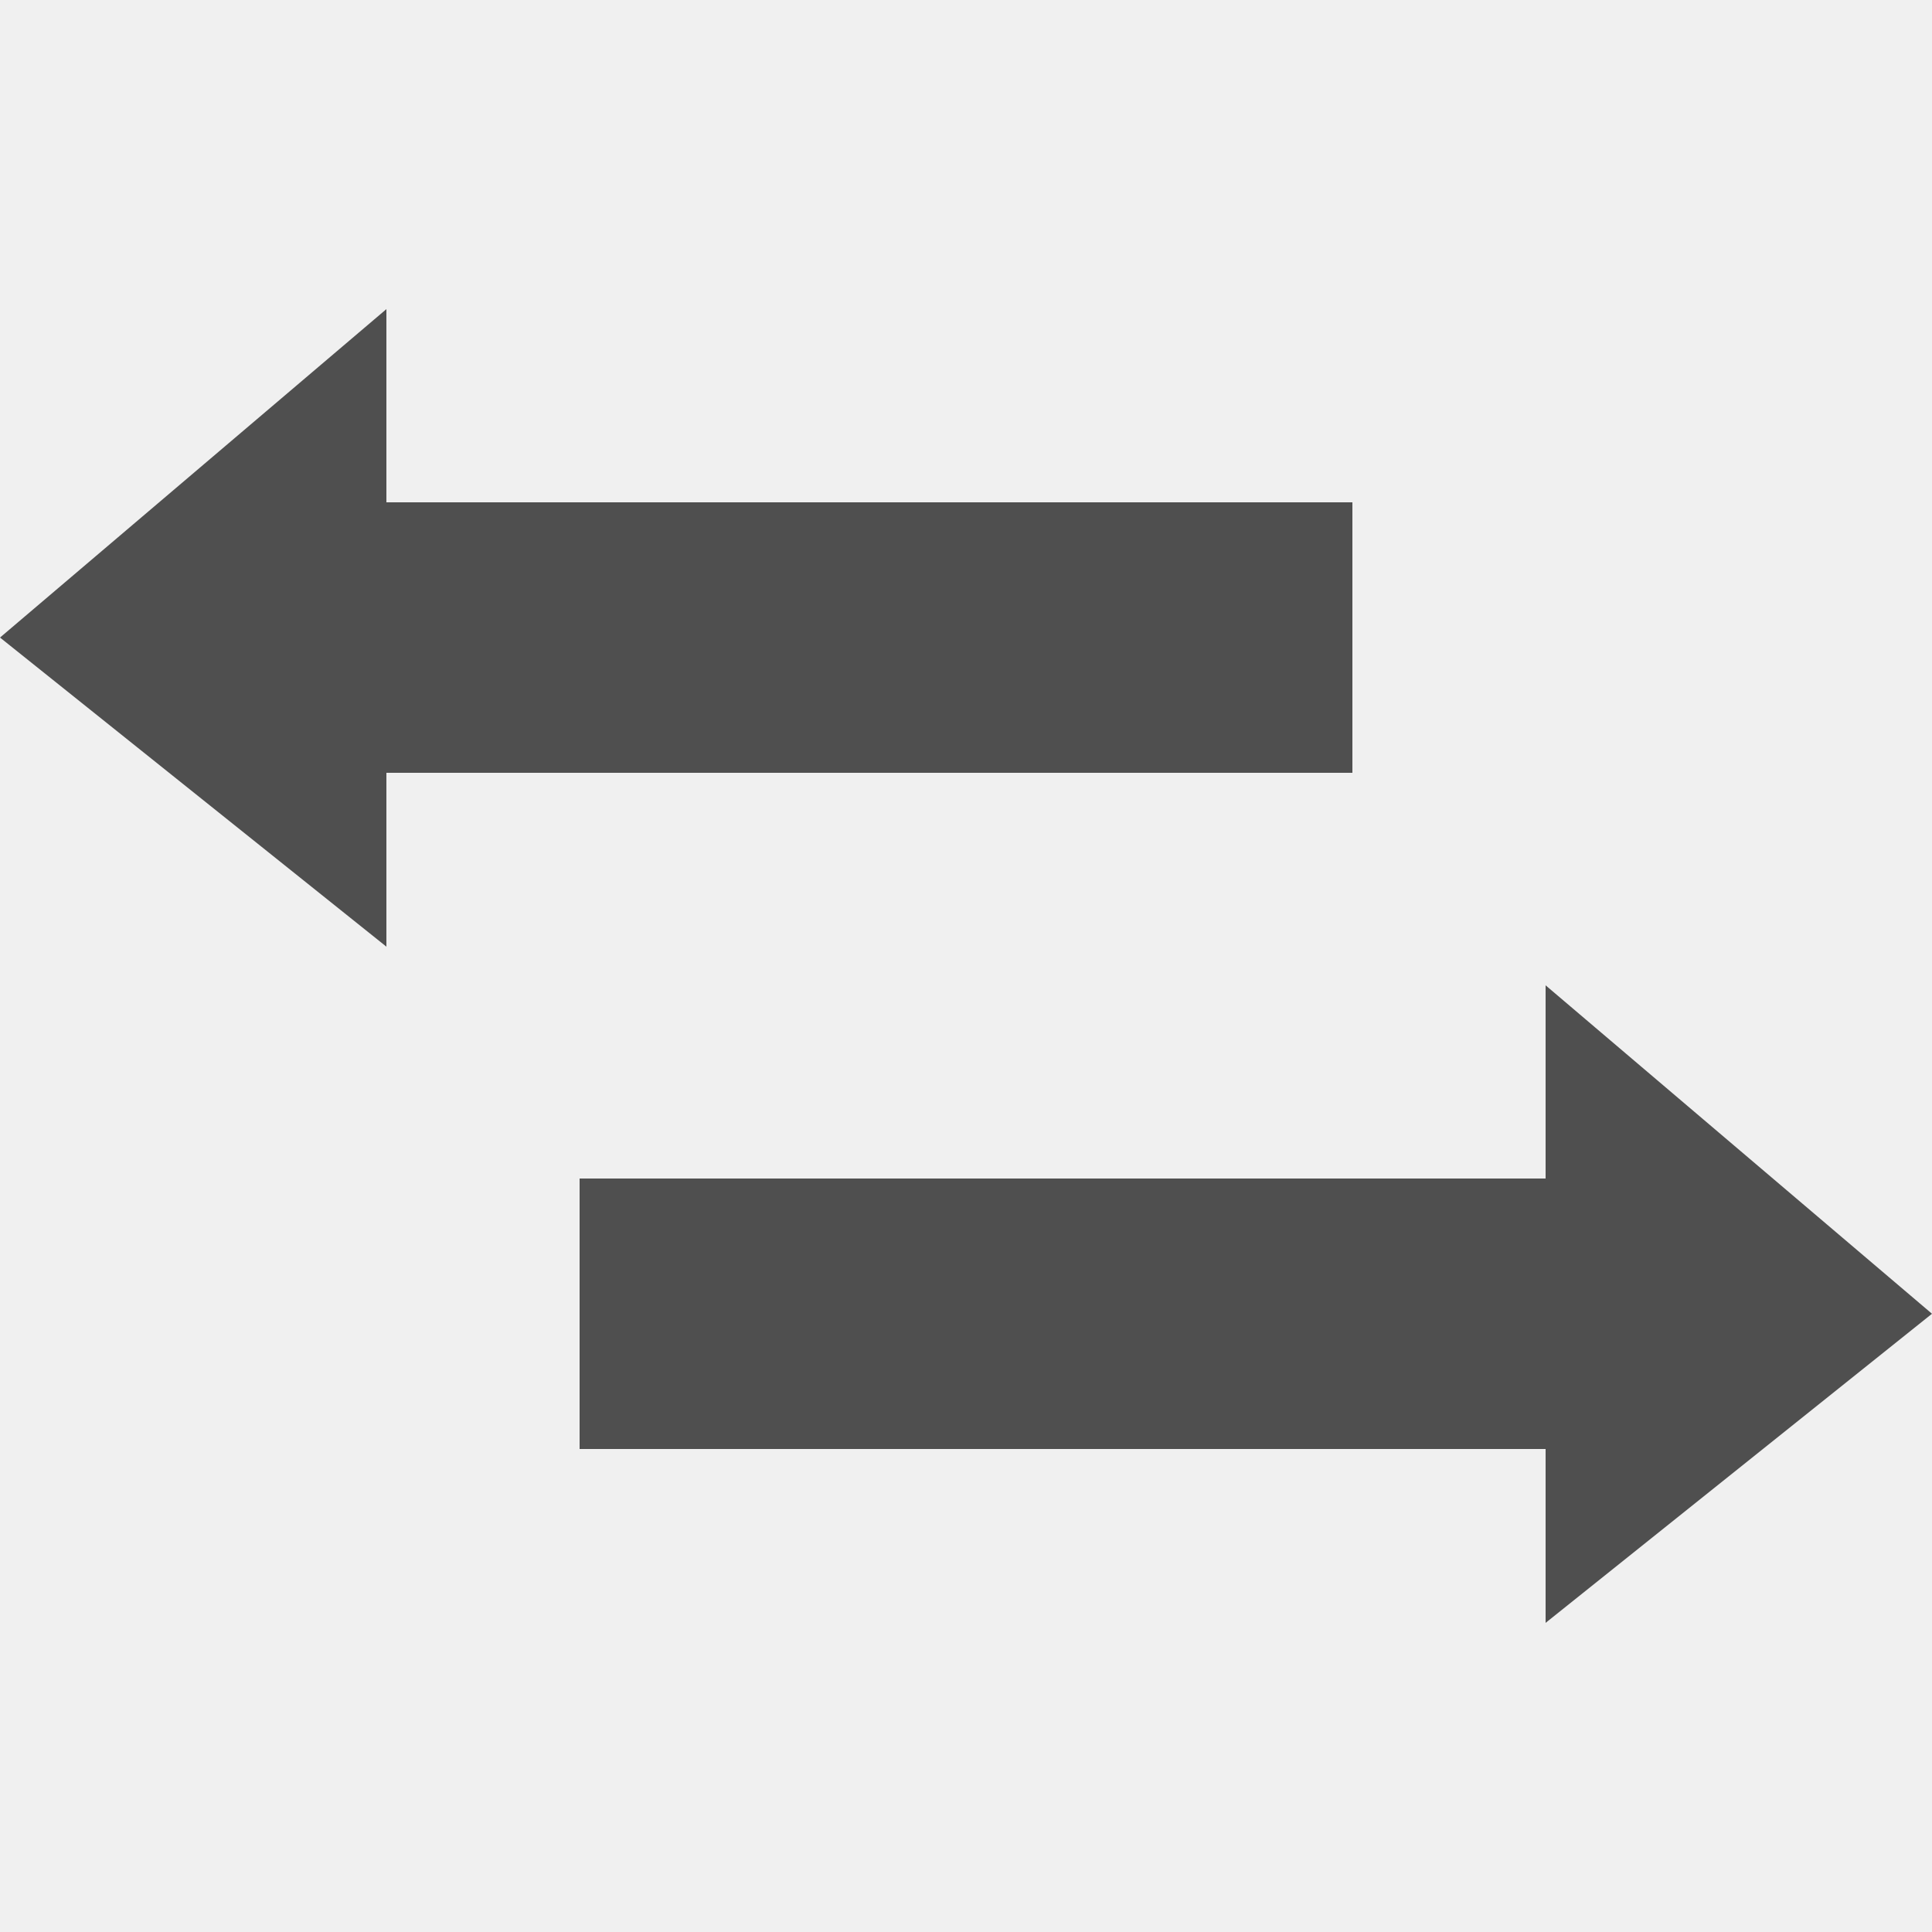
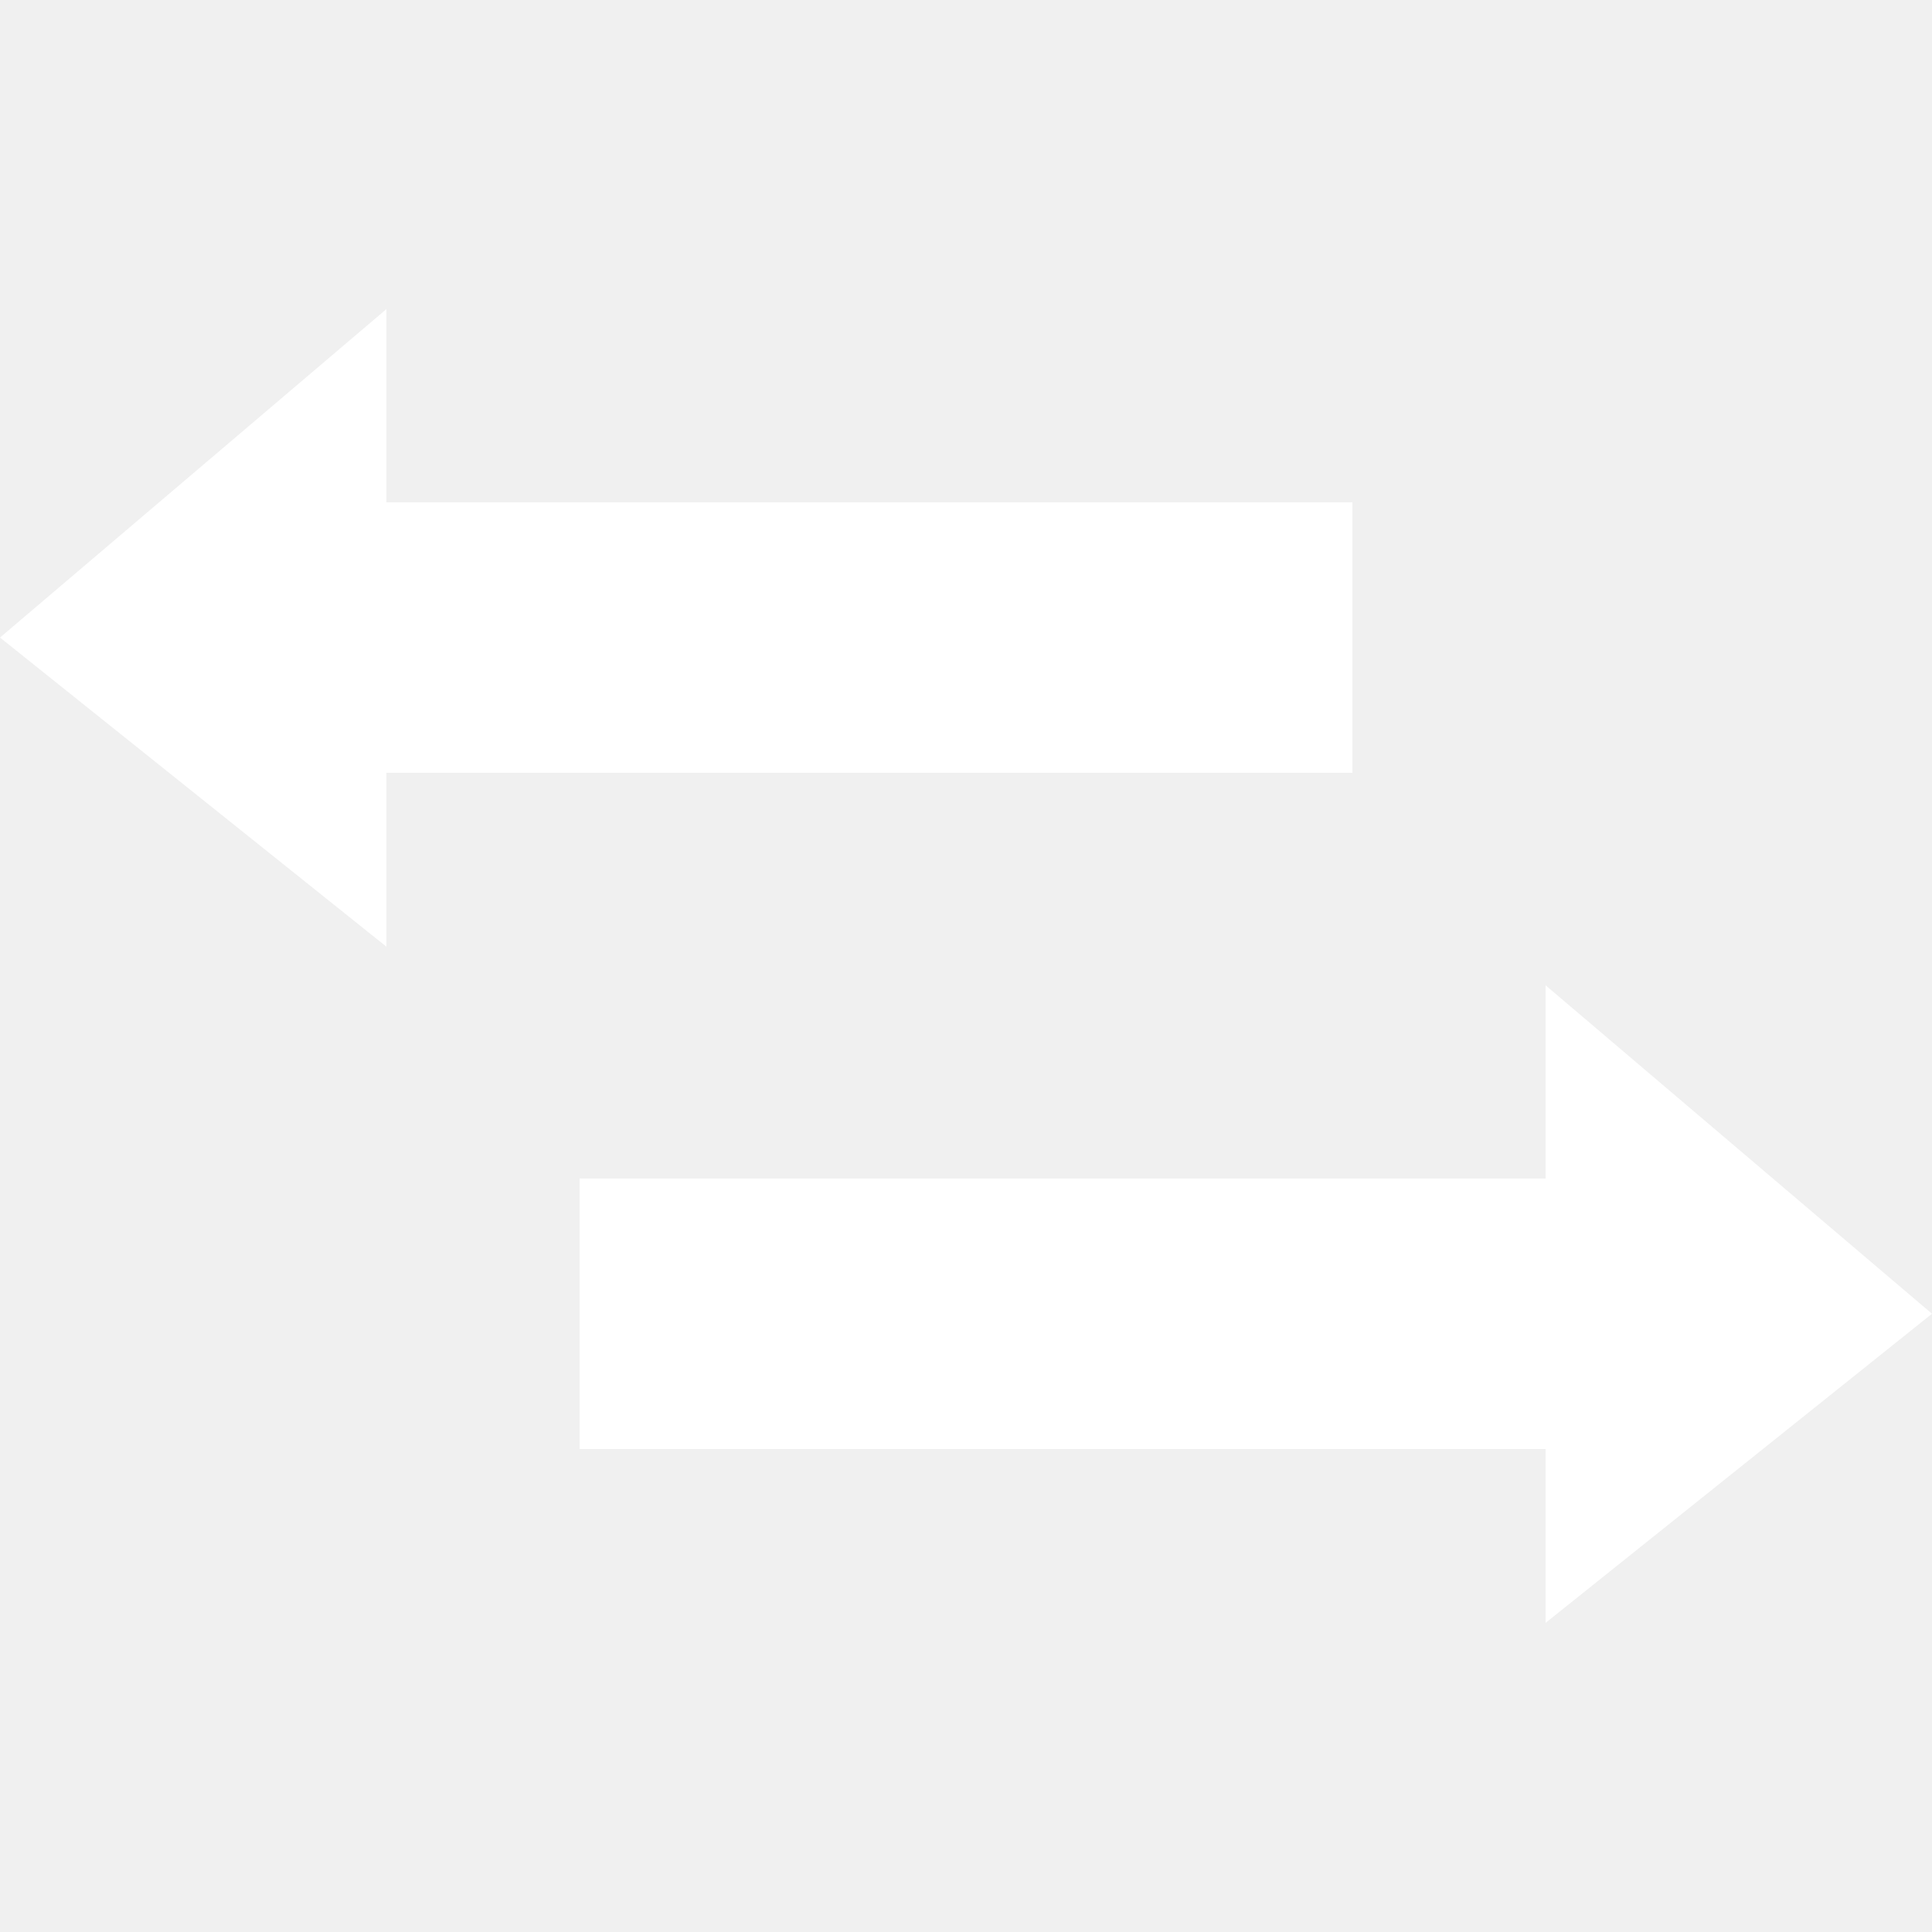
<svg xmlns="http://www.w3.org/2000/svg" version="1.1" id="Capa_1" x="0px" y="0px" viewBox="0 0 100 100" style="enable-background:new 0 0 100 100;" xml:space="preserve">
  <g>
-     <path style="fill:#4f4f4f;" d="M70,26H20V16L0,33l20,16v-9h50V26z M100,68L80,51v10H30v14h50v9L100,68z" />
+     <path style="fill:#ffffff;" d="M70,26H20V16L0,33l20,16v-9h50V26z M100,68L80,51v10H30v14h50v9L100,68z" />
  </g>
  <g>
</g>
  <g>
</g>
  <g>
</g>
  <g>
</g>
  <g>
</g>
  <g>
</g>
  <g>
</g>
  <g>
</g>
  <g>
</g>
  <g>
</g>
  <g>
</g>
  <g>
</g>
  <g>
</g>
  <g>
</g>
  <g>
</g>
</svg>
